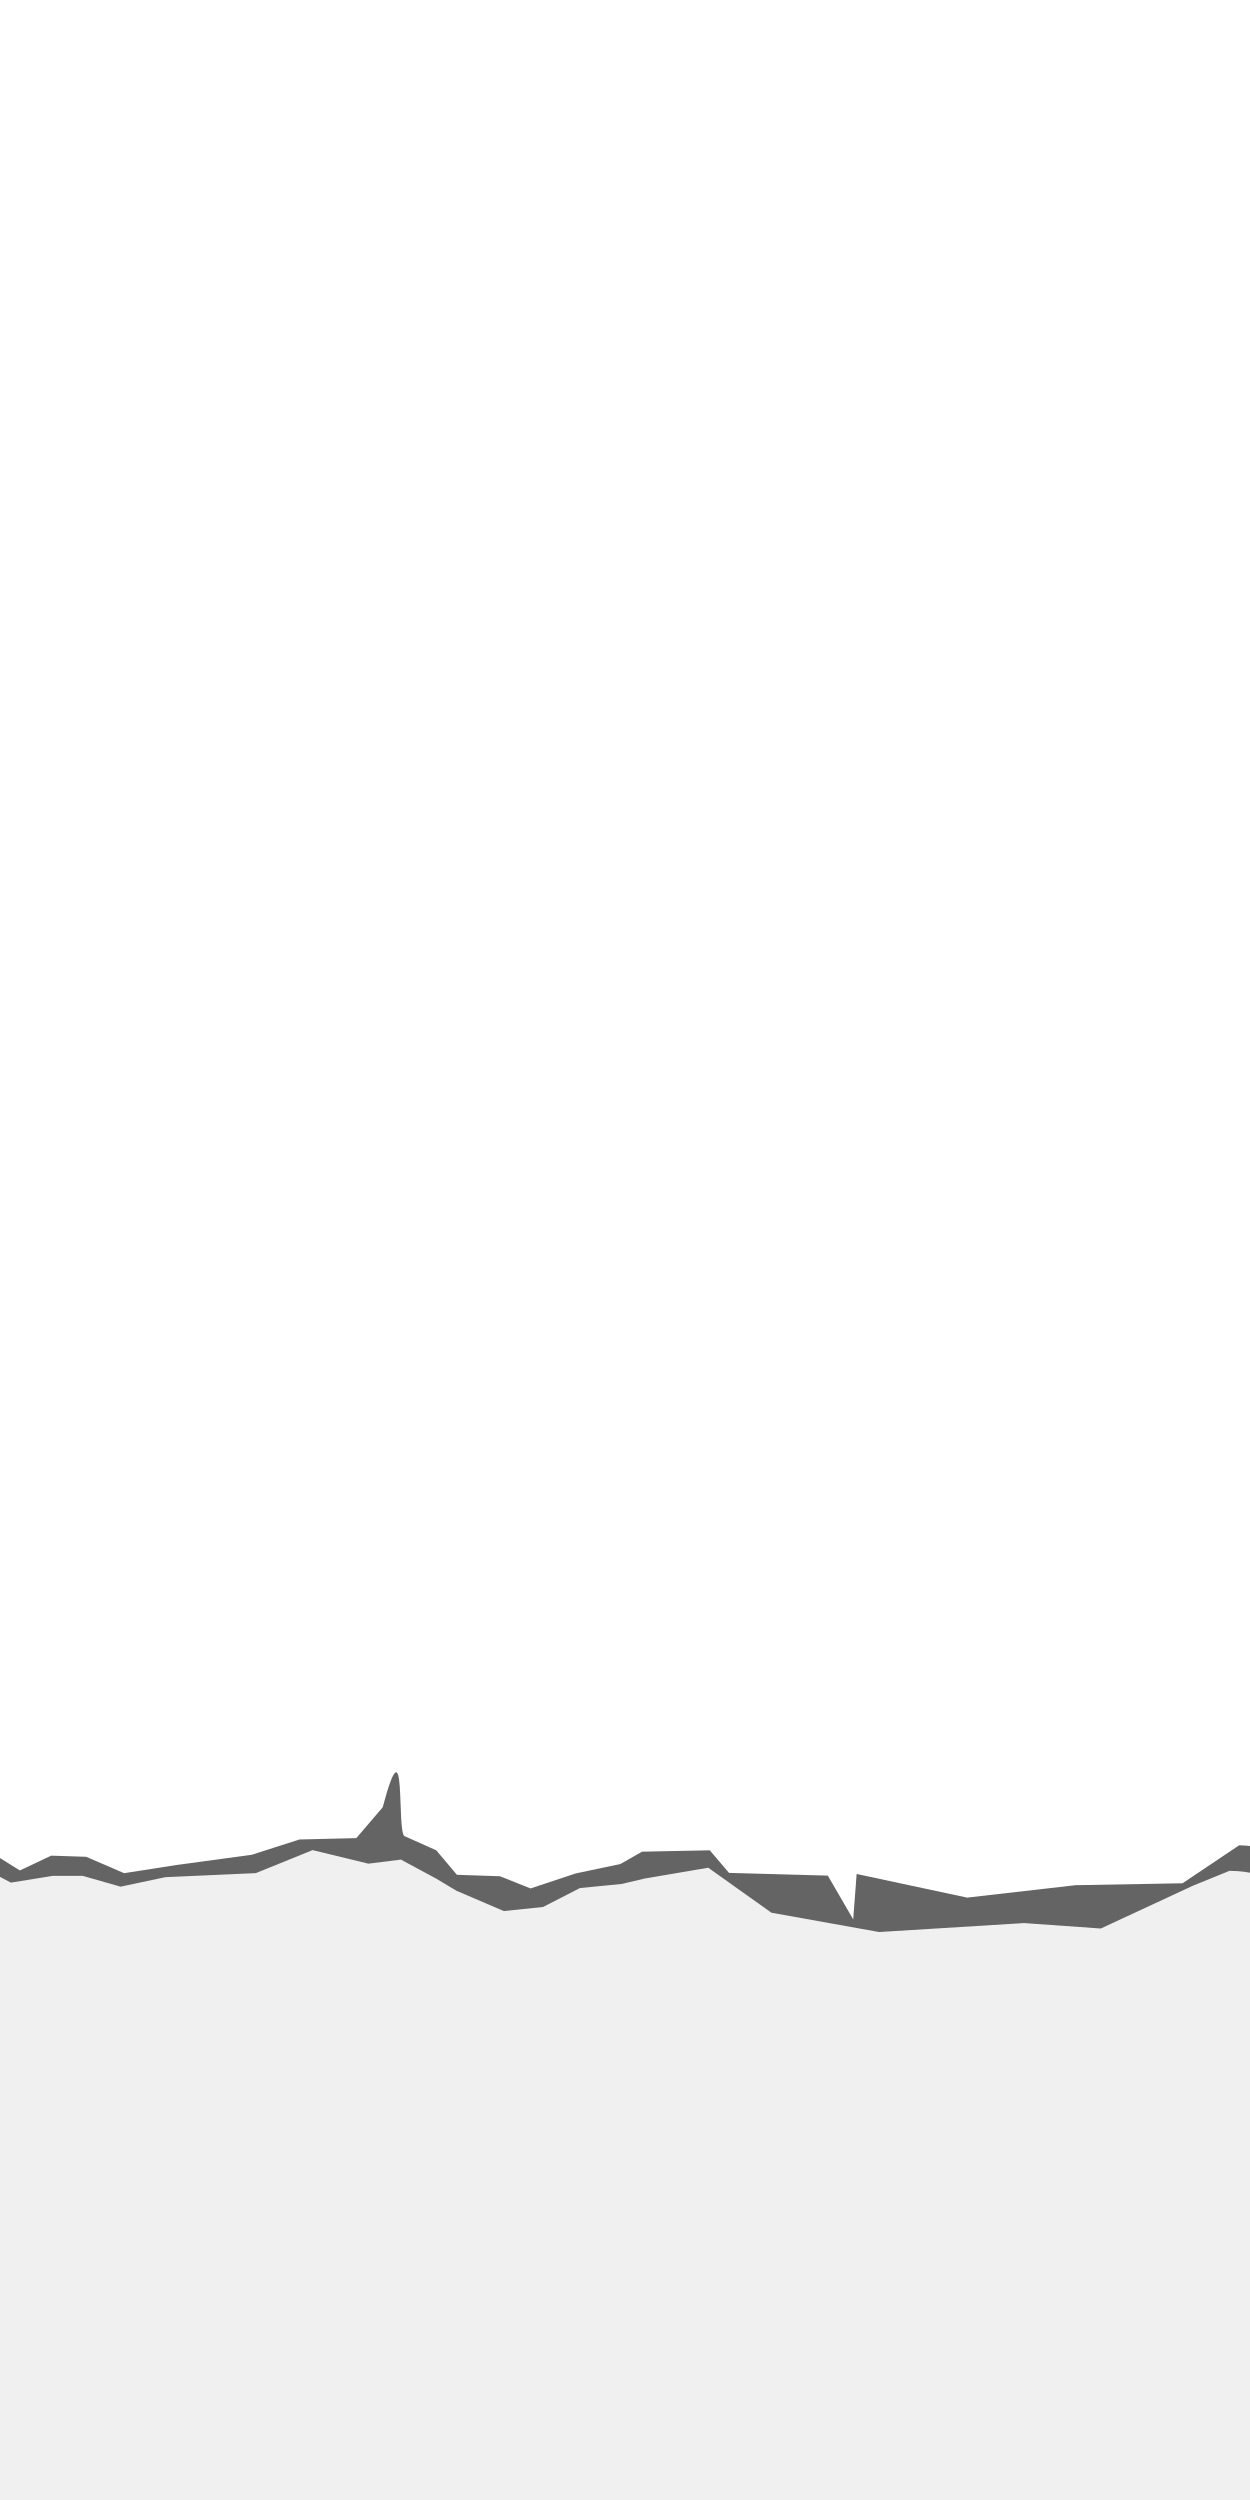
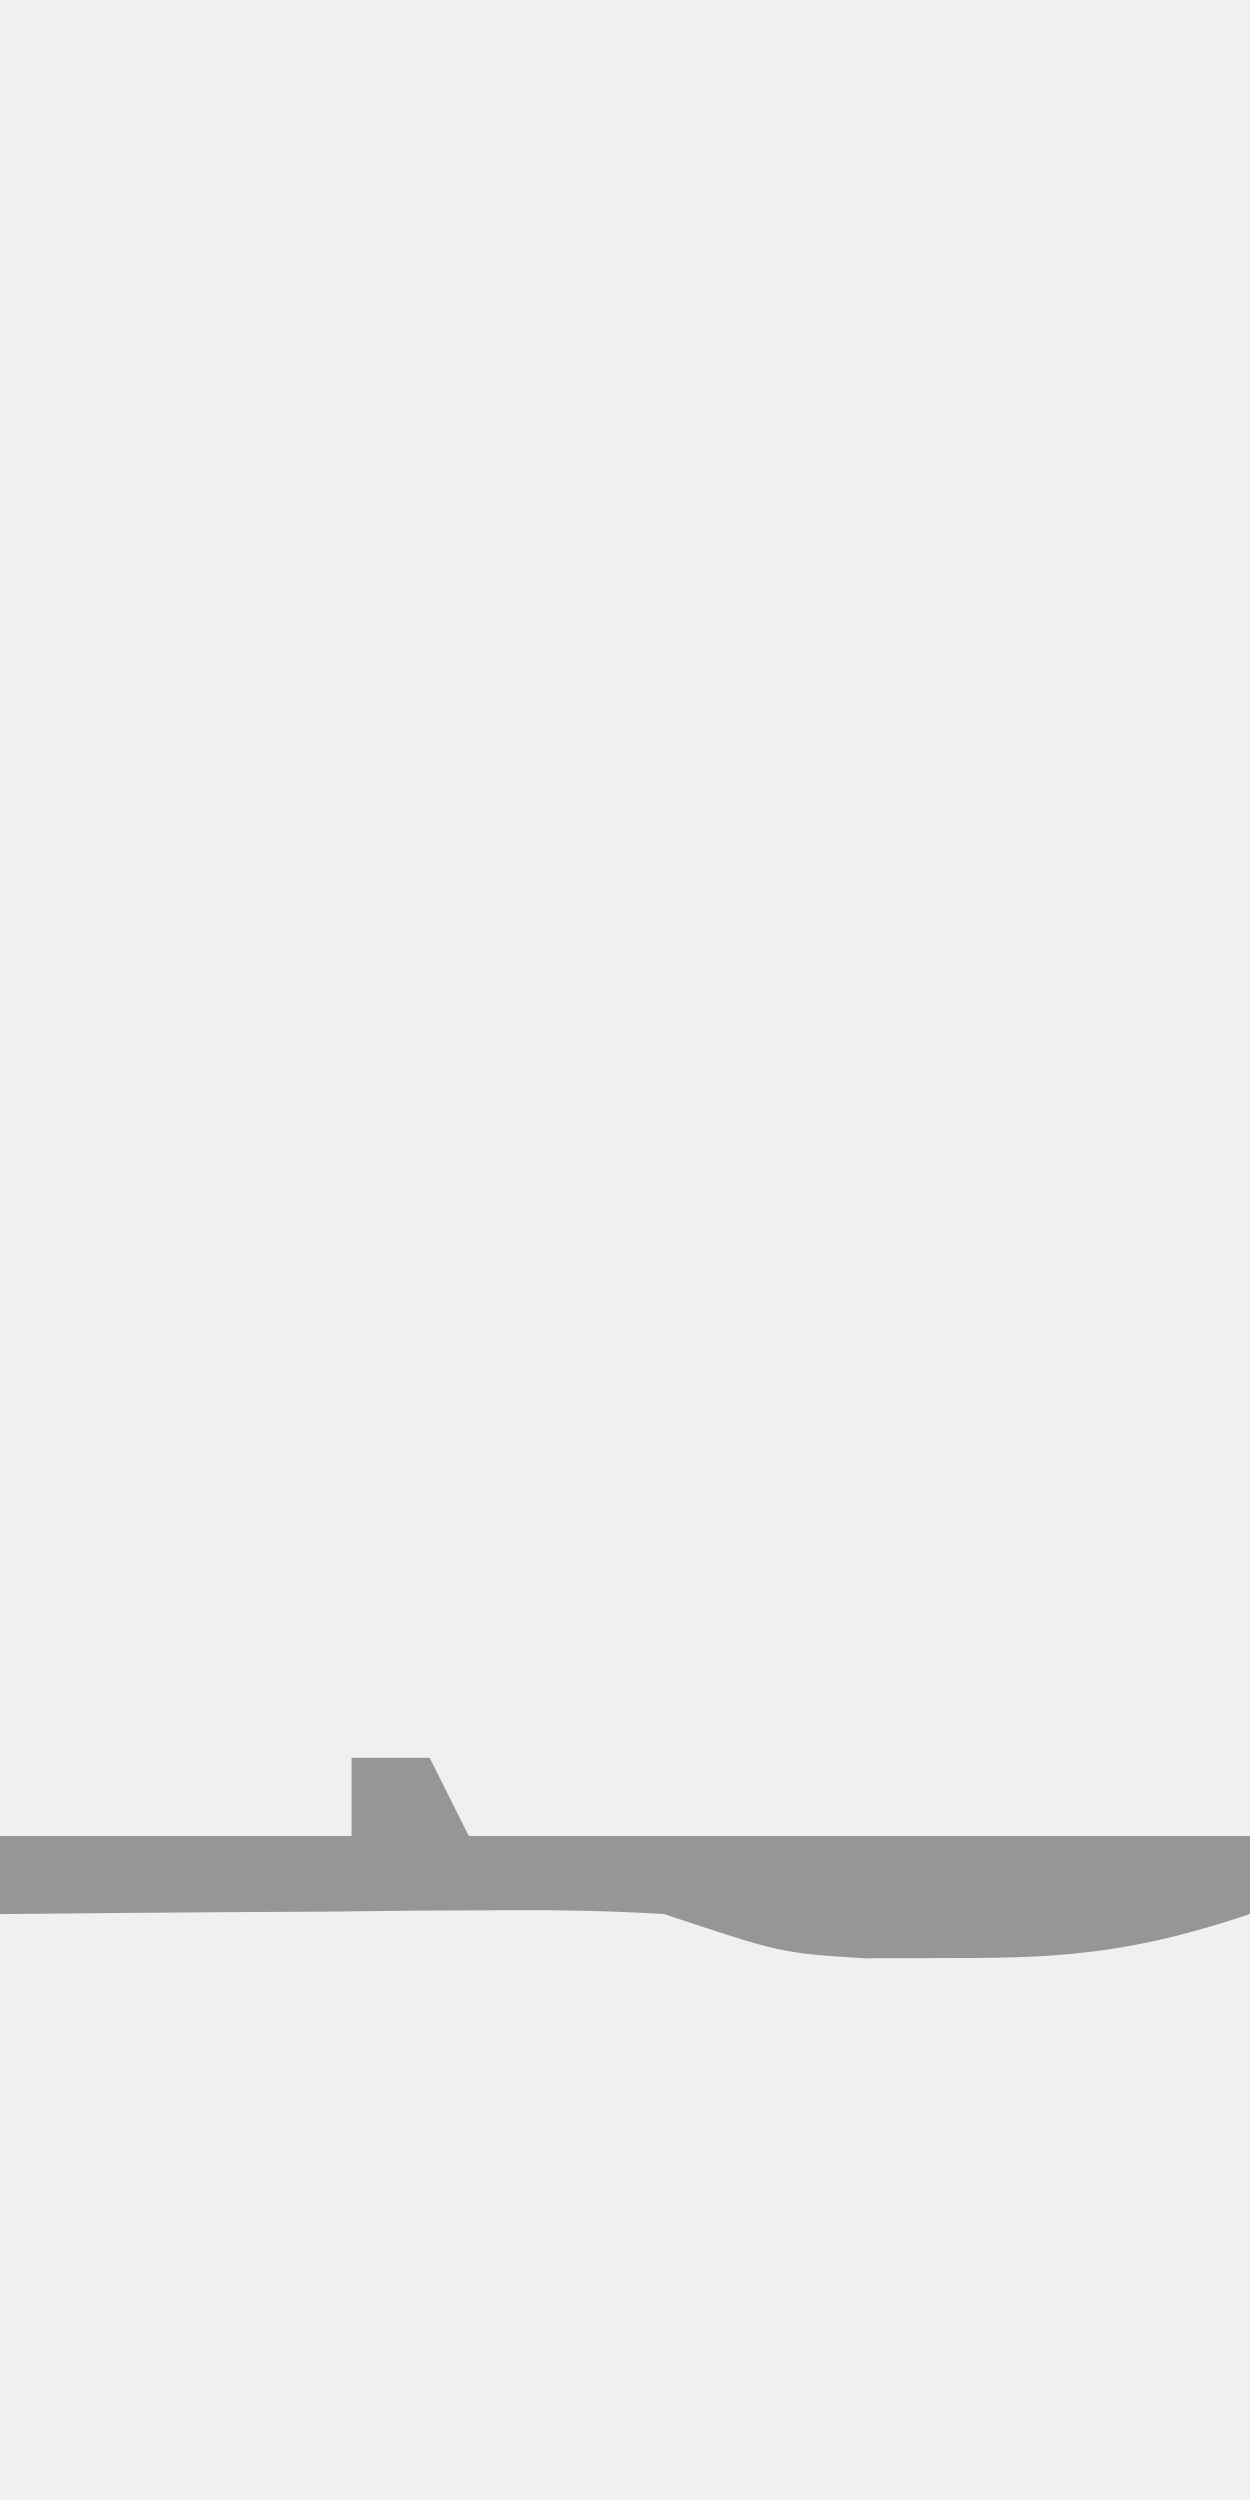
- <svg xmlns="http://www.w3.org/2000/svg" width="32" height="64" id="svg2" version="1.1">
-   <defs id="defs4" />
-   <g id="layer1" transform="translate(0,-988.3622)">
-     <path style="fill:#646464;fill-opacity:1;stroke:none" d="m -0.381,1036.21 0.659,0.347 1.075,-0.173 0.763,0 0.971,0.277 1.144,-0.243 2.319,-0.104 1.451,-0.589 1.43,0.347 0.832,-0.104 0.901,0.485 0.52,0.312 1.213,0.52 1.005,-0.104 0.945,-0.485 1.066,-0.104 0.589,-0.139 1.629,-0.277 1.618,1.152 2.756,0.494 3.71,-0.229 1.965,0.139 2.36,-1.096 0.936,-0.381 c 0.661,0.013 0.573,0.12 1.213,0.173 0.401,-0.056 0.091,-1.205 0.215,-1.671 0.408,-16.139 0.816,-32.277 1.224,-48.416 -12.057,-0.011 -24.113,-0.023 -36.17,-0.035 -0.228,16.664 -0.456,33.328 -0.685,49.991" id="path3186" />
-     <path style="fill:#ffffff;fill-opacity:1;stroke:none" d="m -0.047,1035.899 0.555,0.347 0.802,-0.379 0.896,0.029 0.971,0.42 1.339,-0.21 1.928,-0.261 1.222,-0.392 1.456,-0.035 0.675,-0.79 c 0.626,-2.348 0.349,0.658 0.561,0.74 l 0.81,0.362 0.529,0.627 1.101,0.037 0.784,0.312 1.157,-0.384 1.144,-0.242 0.555,-0.315 1.733,-0.035 0.491,0.578 2.53,0.07 0.65,1.12 0.088,-1.162 2.828,0.605 2.777,-0.318 2.738,-0.049 1.45,-0.973 c 0.55,0.02 0.532,0.093 1.109,0.175 0.526,0.074 0.136,-1.107 0.281,-1.546 0.409,-16.18 0.818,-32.361 1.227,-48.541 -12.057,-0.011 -24.113,-0.022 -36.17,-0.033 -0.228,16.664 -0.456,33.328 -0.685,49.991" id="path3186-0" />
-   </g>
+ <svg xmlns="http://www.w3.org/2000/svg" version="1.1" width="32" height="64">
+   <path d="M0 0 C0.66 0 1.32 0 2 0 C2.33 0.66 2.66 1.32 3 2 C9.6 2 16.2 2 23 2 C23 2.66 23 3.32 23 4 C20.188 4.937 18.413 5.135 15.5 5.125 C14.727 5.128 13.953 5.13 13.156 5.133 C11 5 11 5 8 4 C6.665 3.92 5.326 3.892 3.988 3.902 C3.231 3.906 2.474 3.909 1.693 3.912 C0.515 3.925 0.515 3.925 -0.688 3.938 C-1.485 3.942 -2.282 3.947 -3.104 3.951 C-5.069 3.963 -7.035 3.981 -9 4 C-9 3.34 -9 2.68 -9 2 C-6.03 2 -3.06 2 0 2 C0 1.34 0 0.68 0 0 Z " fill="#969696" transform="translate(9,45)" />
</svg>
